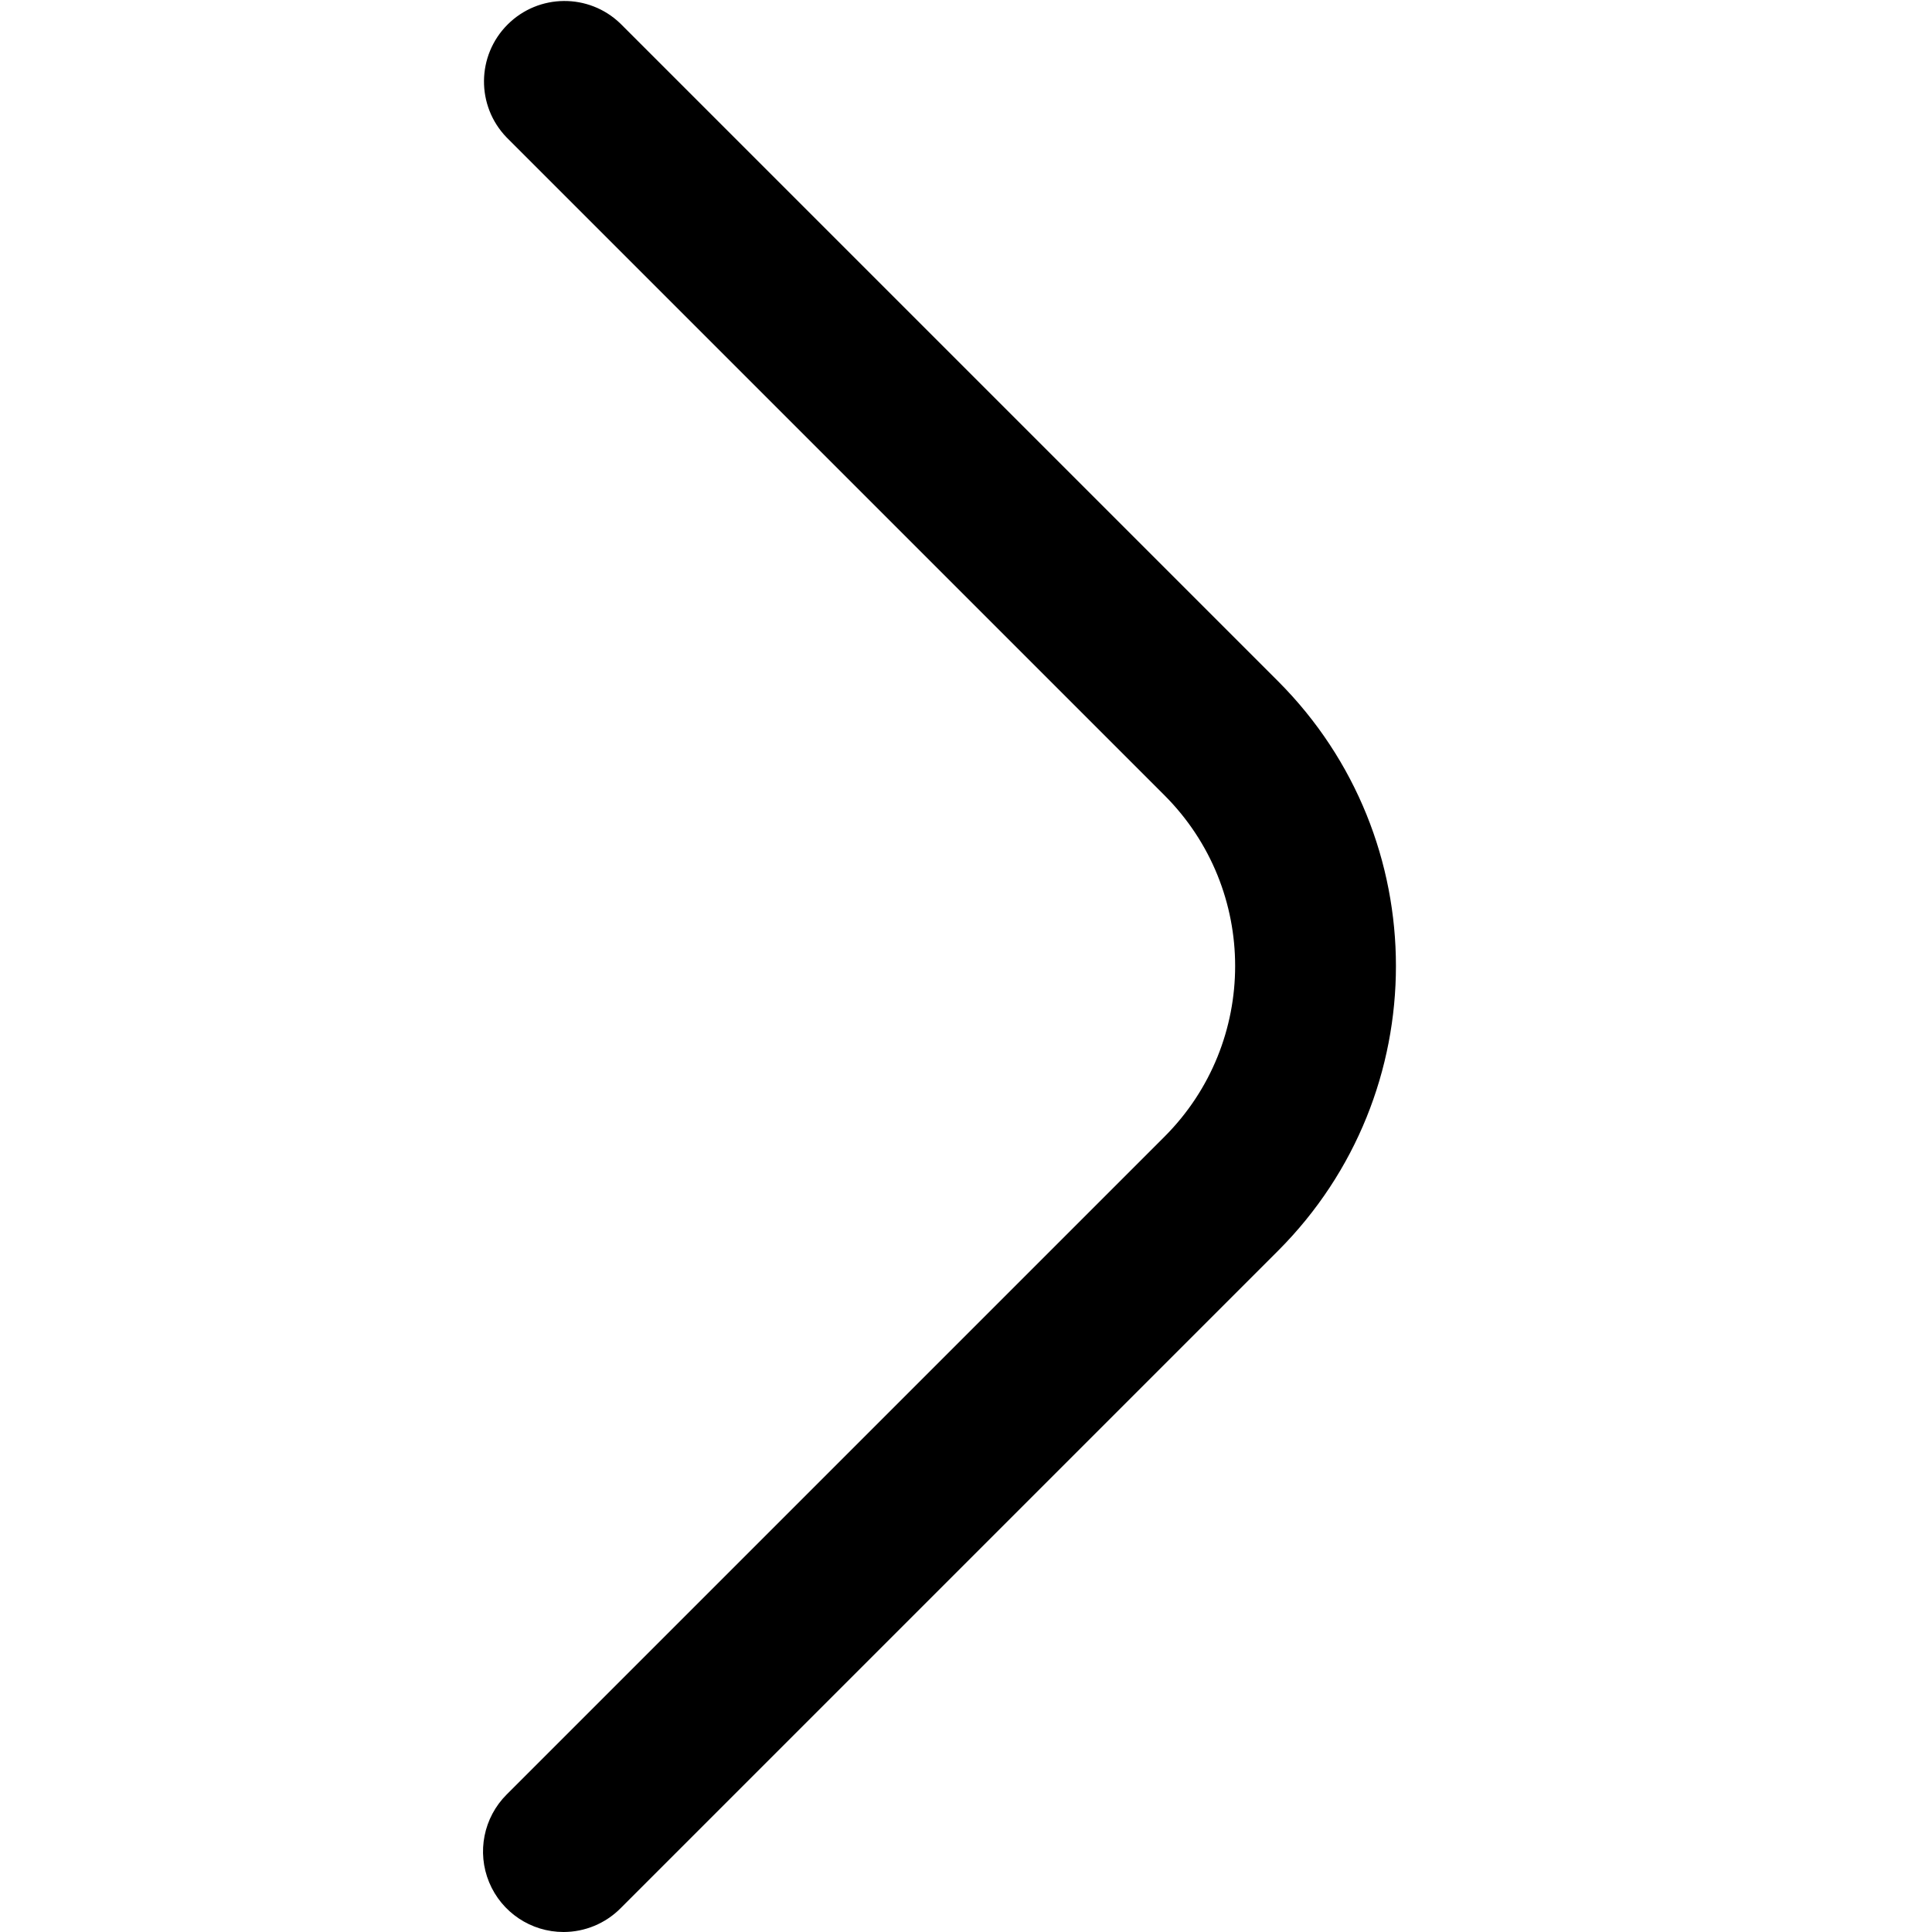
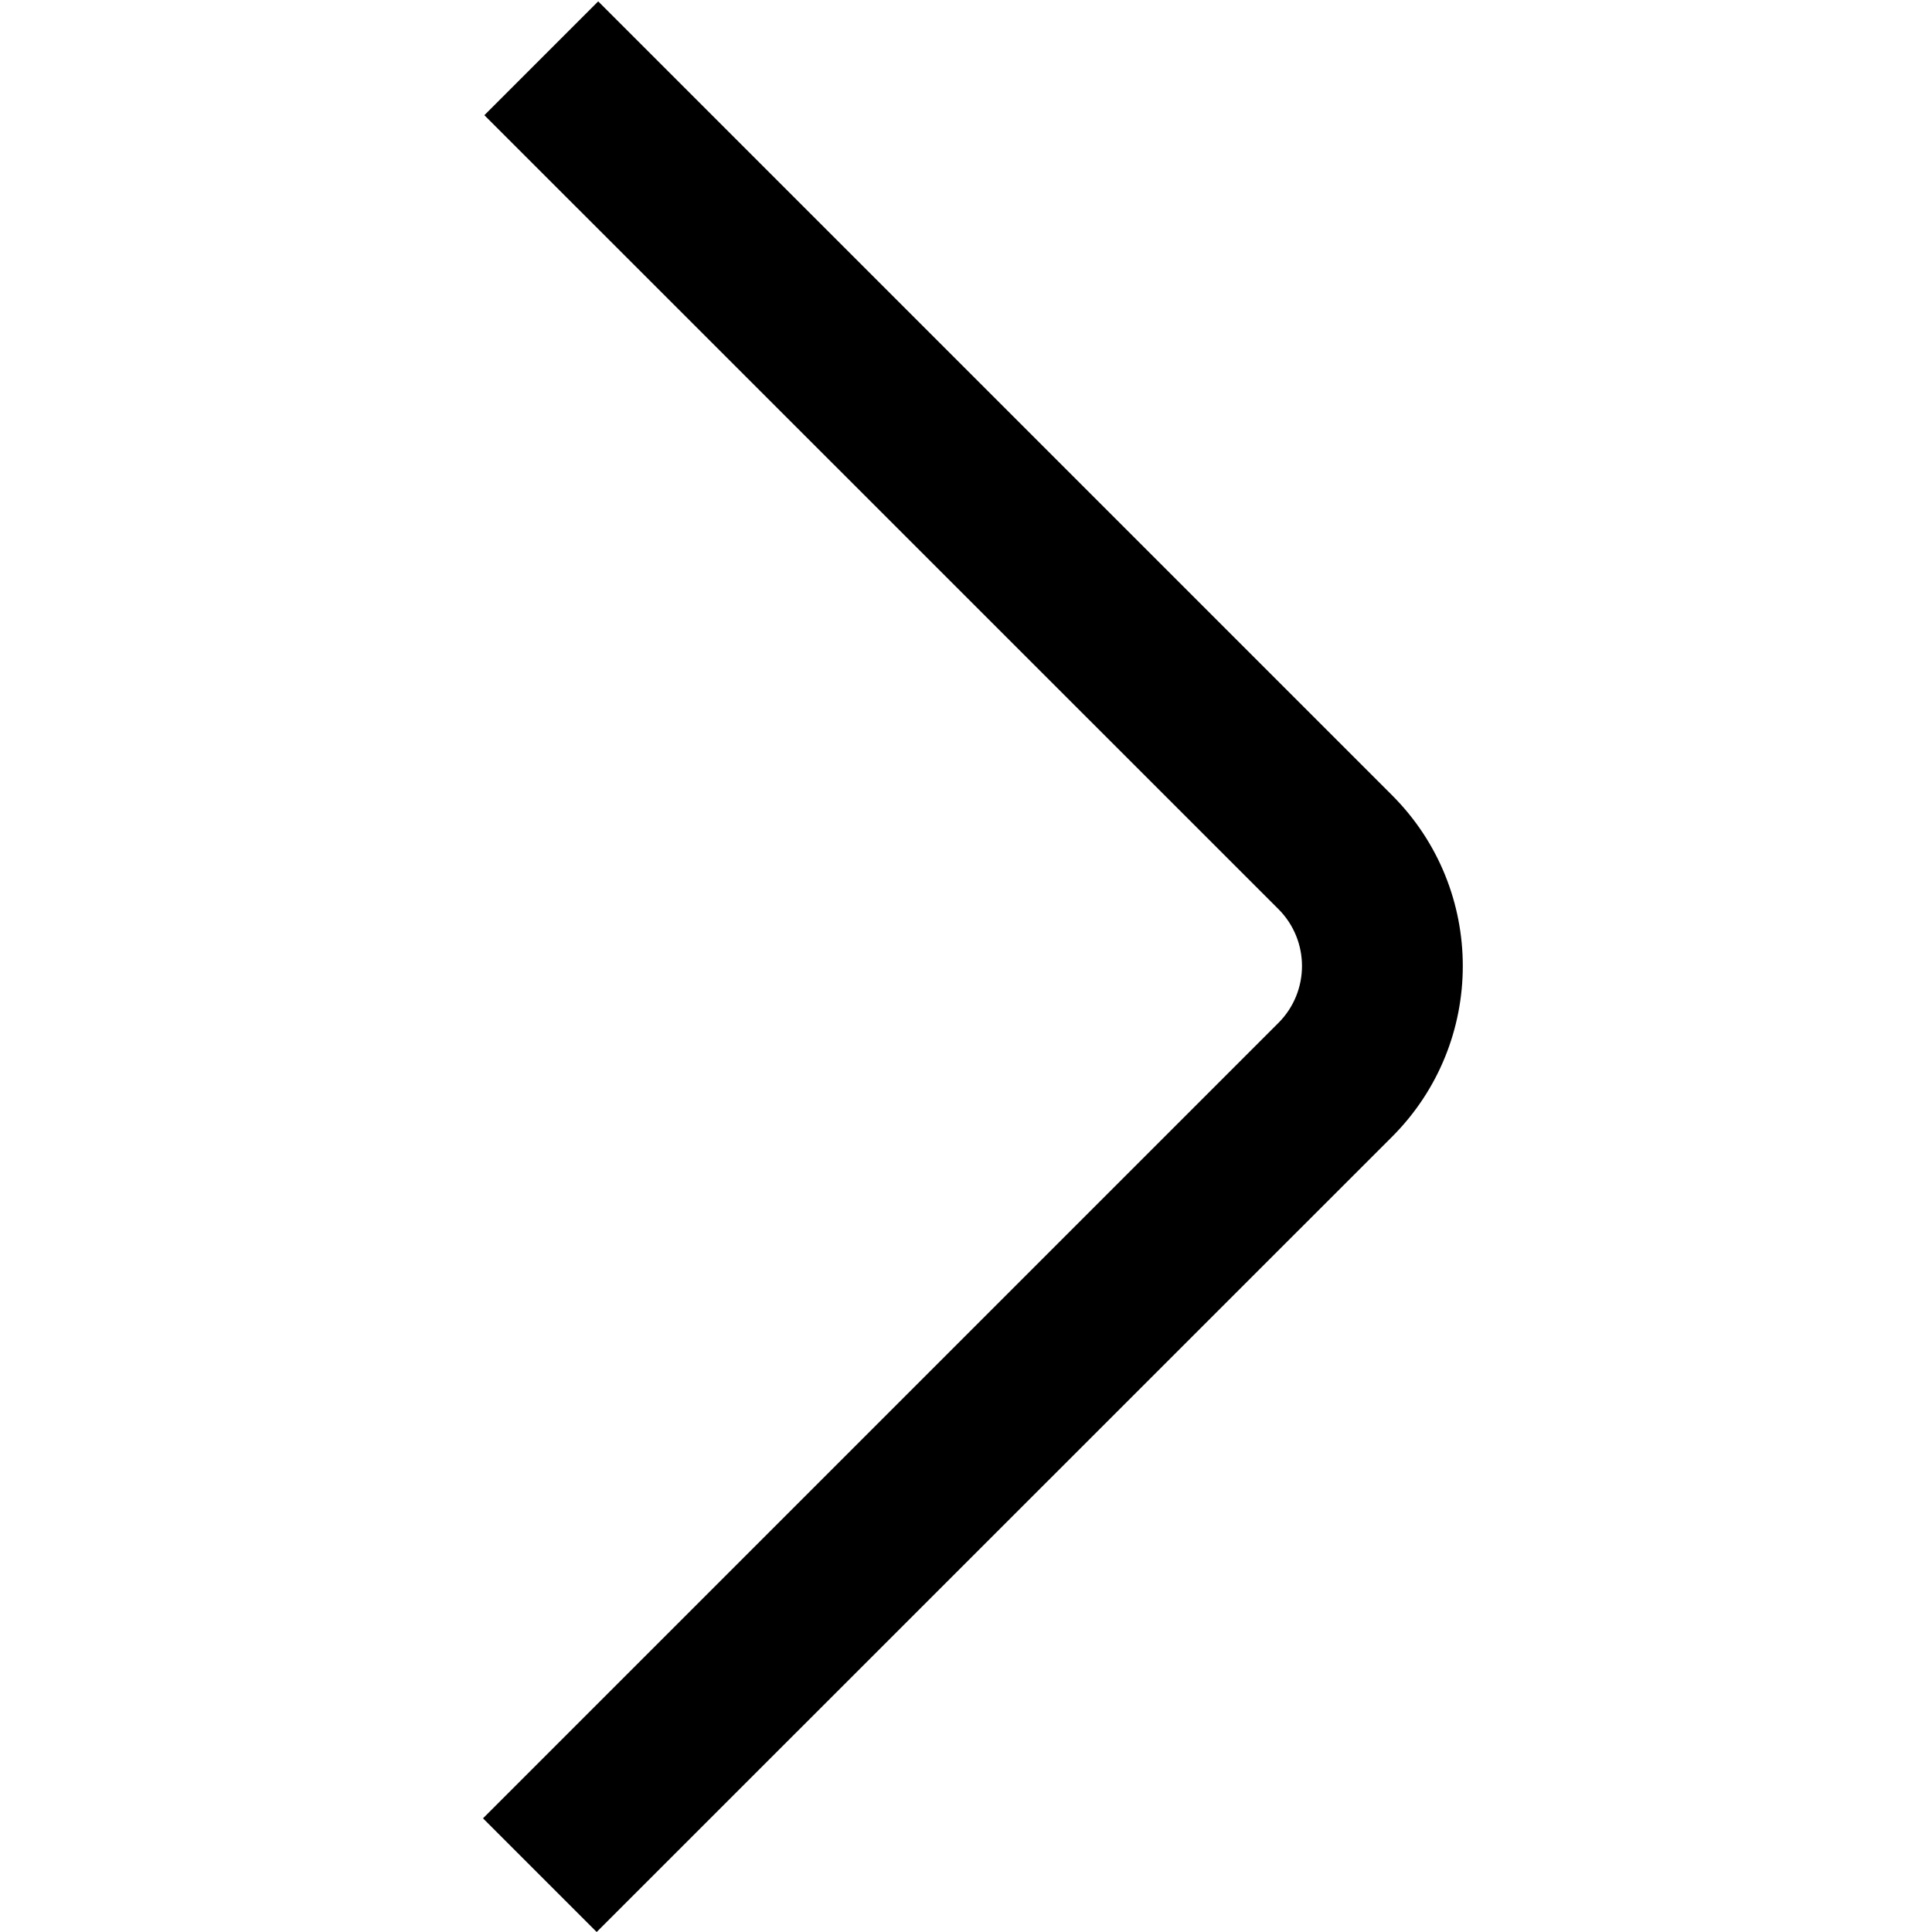
- <svg xmlns="http://www.w3.org/2000/svg" id="Outline" viewBox="0 0 24 24">
-   <path d="M7,24a1,1,0,0,1-.707-1.707l8.172-8.172a3,3,0,0,0,0-4.242L6.293,1.707A1,1,0,0,1,7.707.293l8.172,8.172a5.005,5.005,0,0,1,0,7.07L7.707,23.707A1,1,0,0,1,7,24Z" />
+ <svg xmlns="http://www.w3.org/2000/svg" viewBox="0 0 24 24" width="512" height="512">
+   <g id="_01_align_center" data-name="01 align center">
+     <path d="M7.412,24,6,22.588l9.881-9.881a1,1,0,0,0,0-1.414L6.017,1.431,7.431.017l9.862,9.862a3,3,0,0,1,0,4.242Z" />
+   </g>
</svg>
